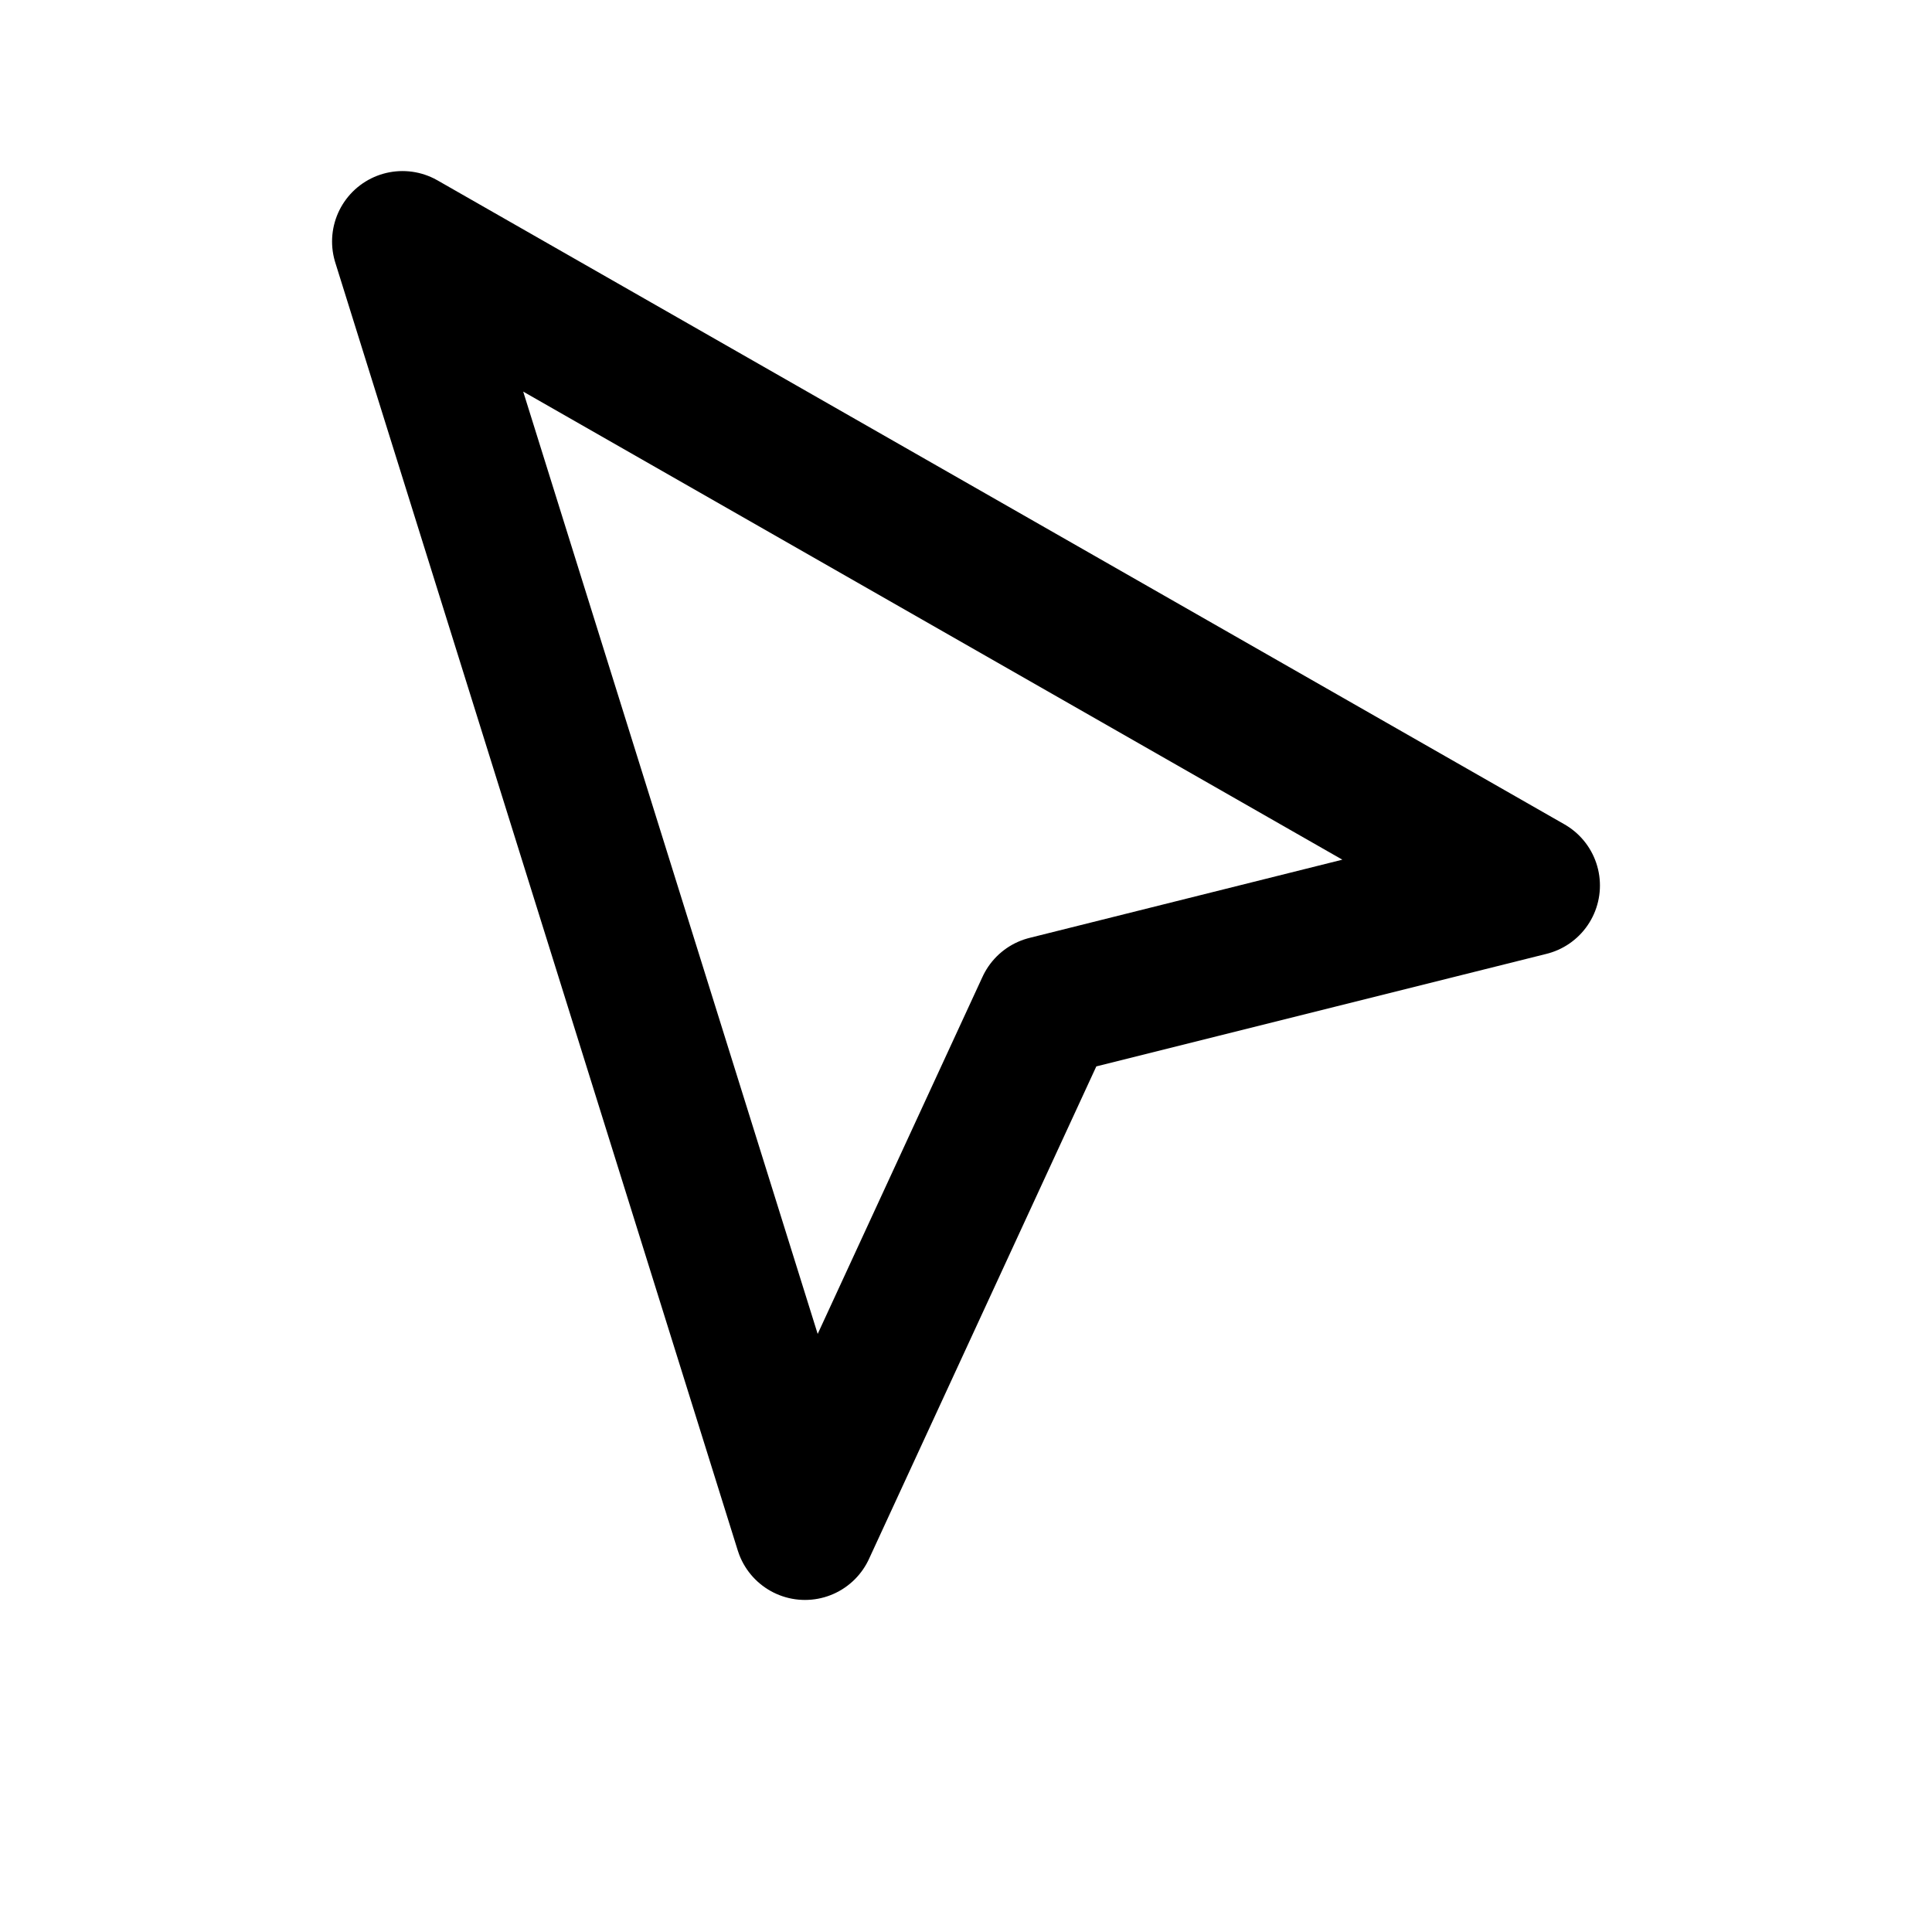
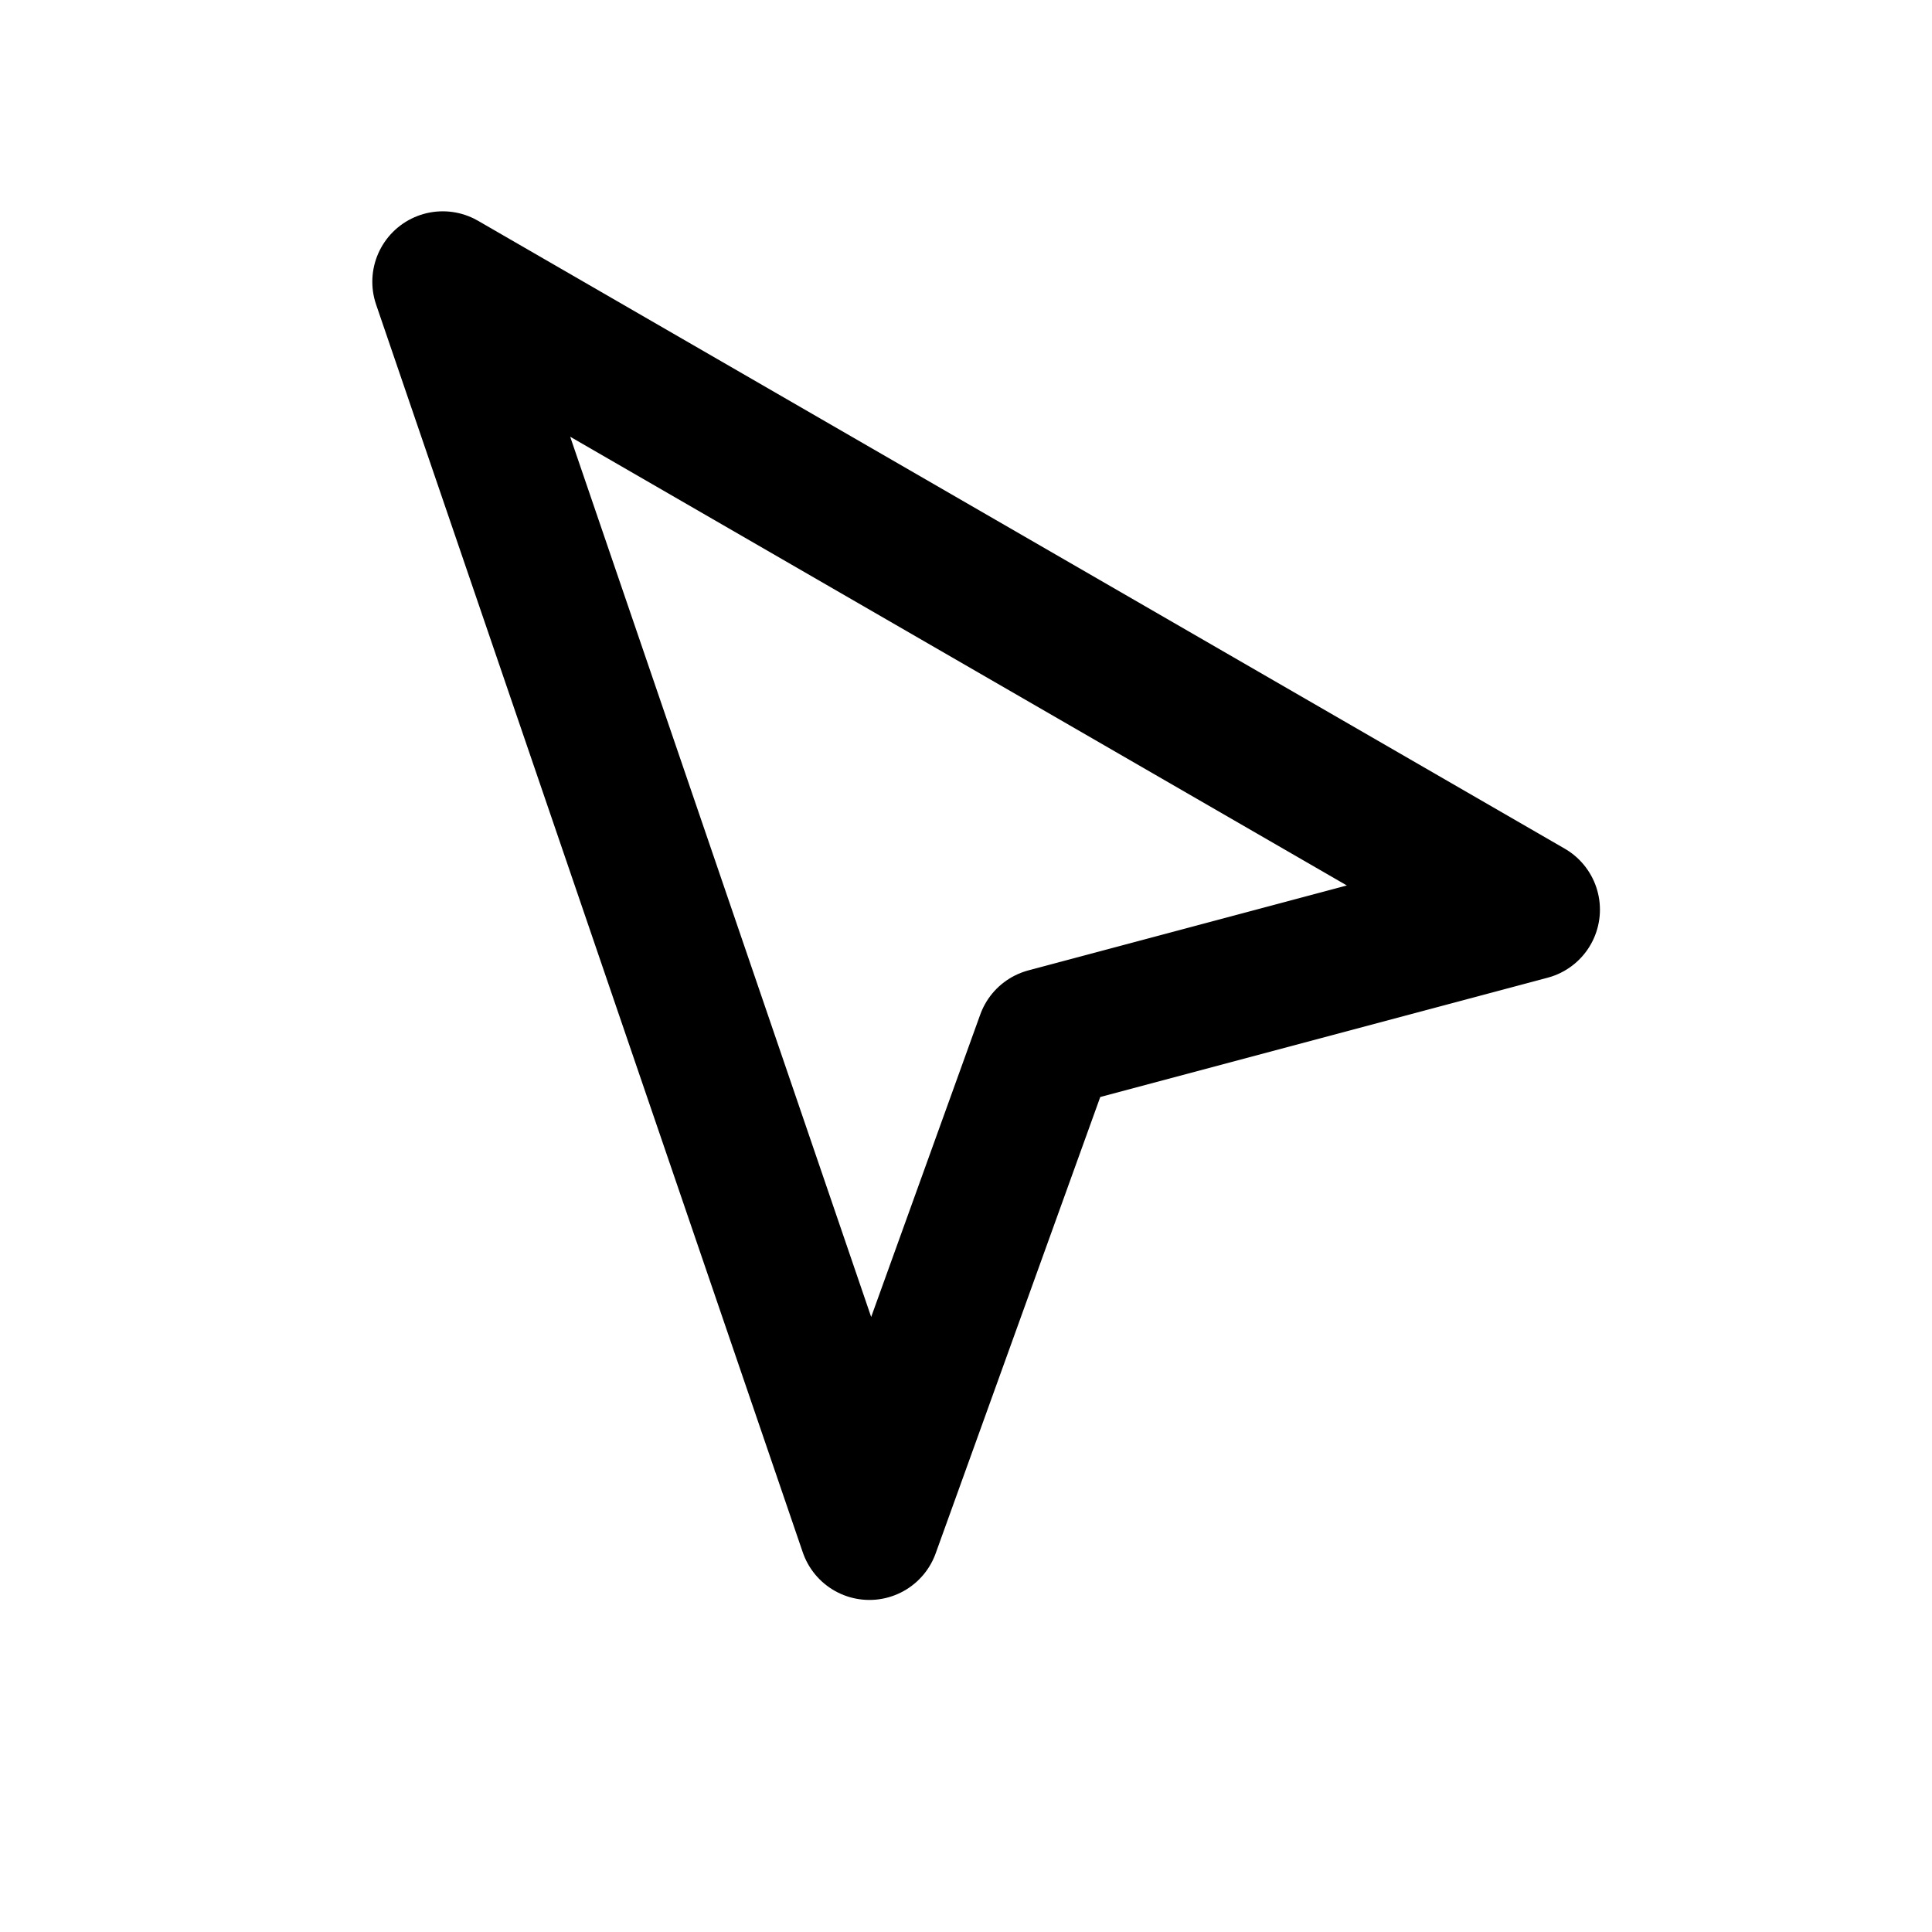
<svg xmlns="http://www.w3.org/2000/svg" width="24" height="24" viewBox="0 0 24 24" fill="none" stroke="currentColor" stroke-width="1.75" stroke-linecap="round" stroke-linejoin="round">
-   <path d="M5 3l14 8-6 1.5L10 19z" />
+   <path d="M5.5 3.5 19 11.3l-6 1.6-2.2 6.1Z" />
</svg>
